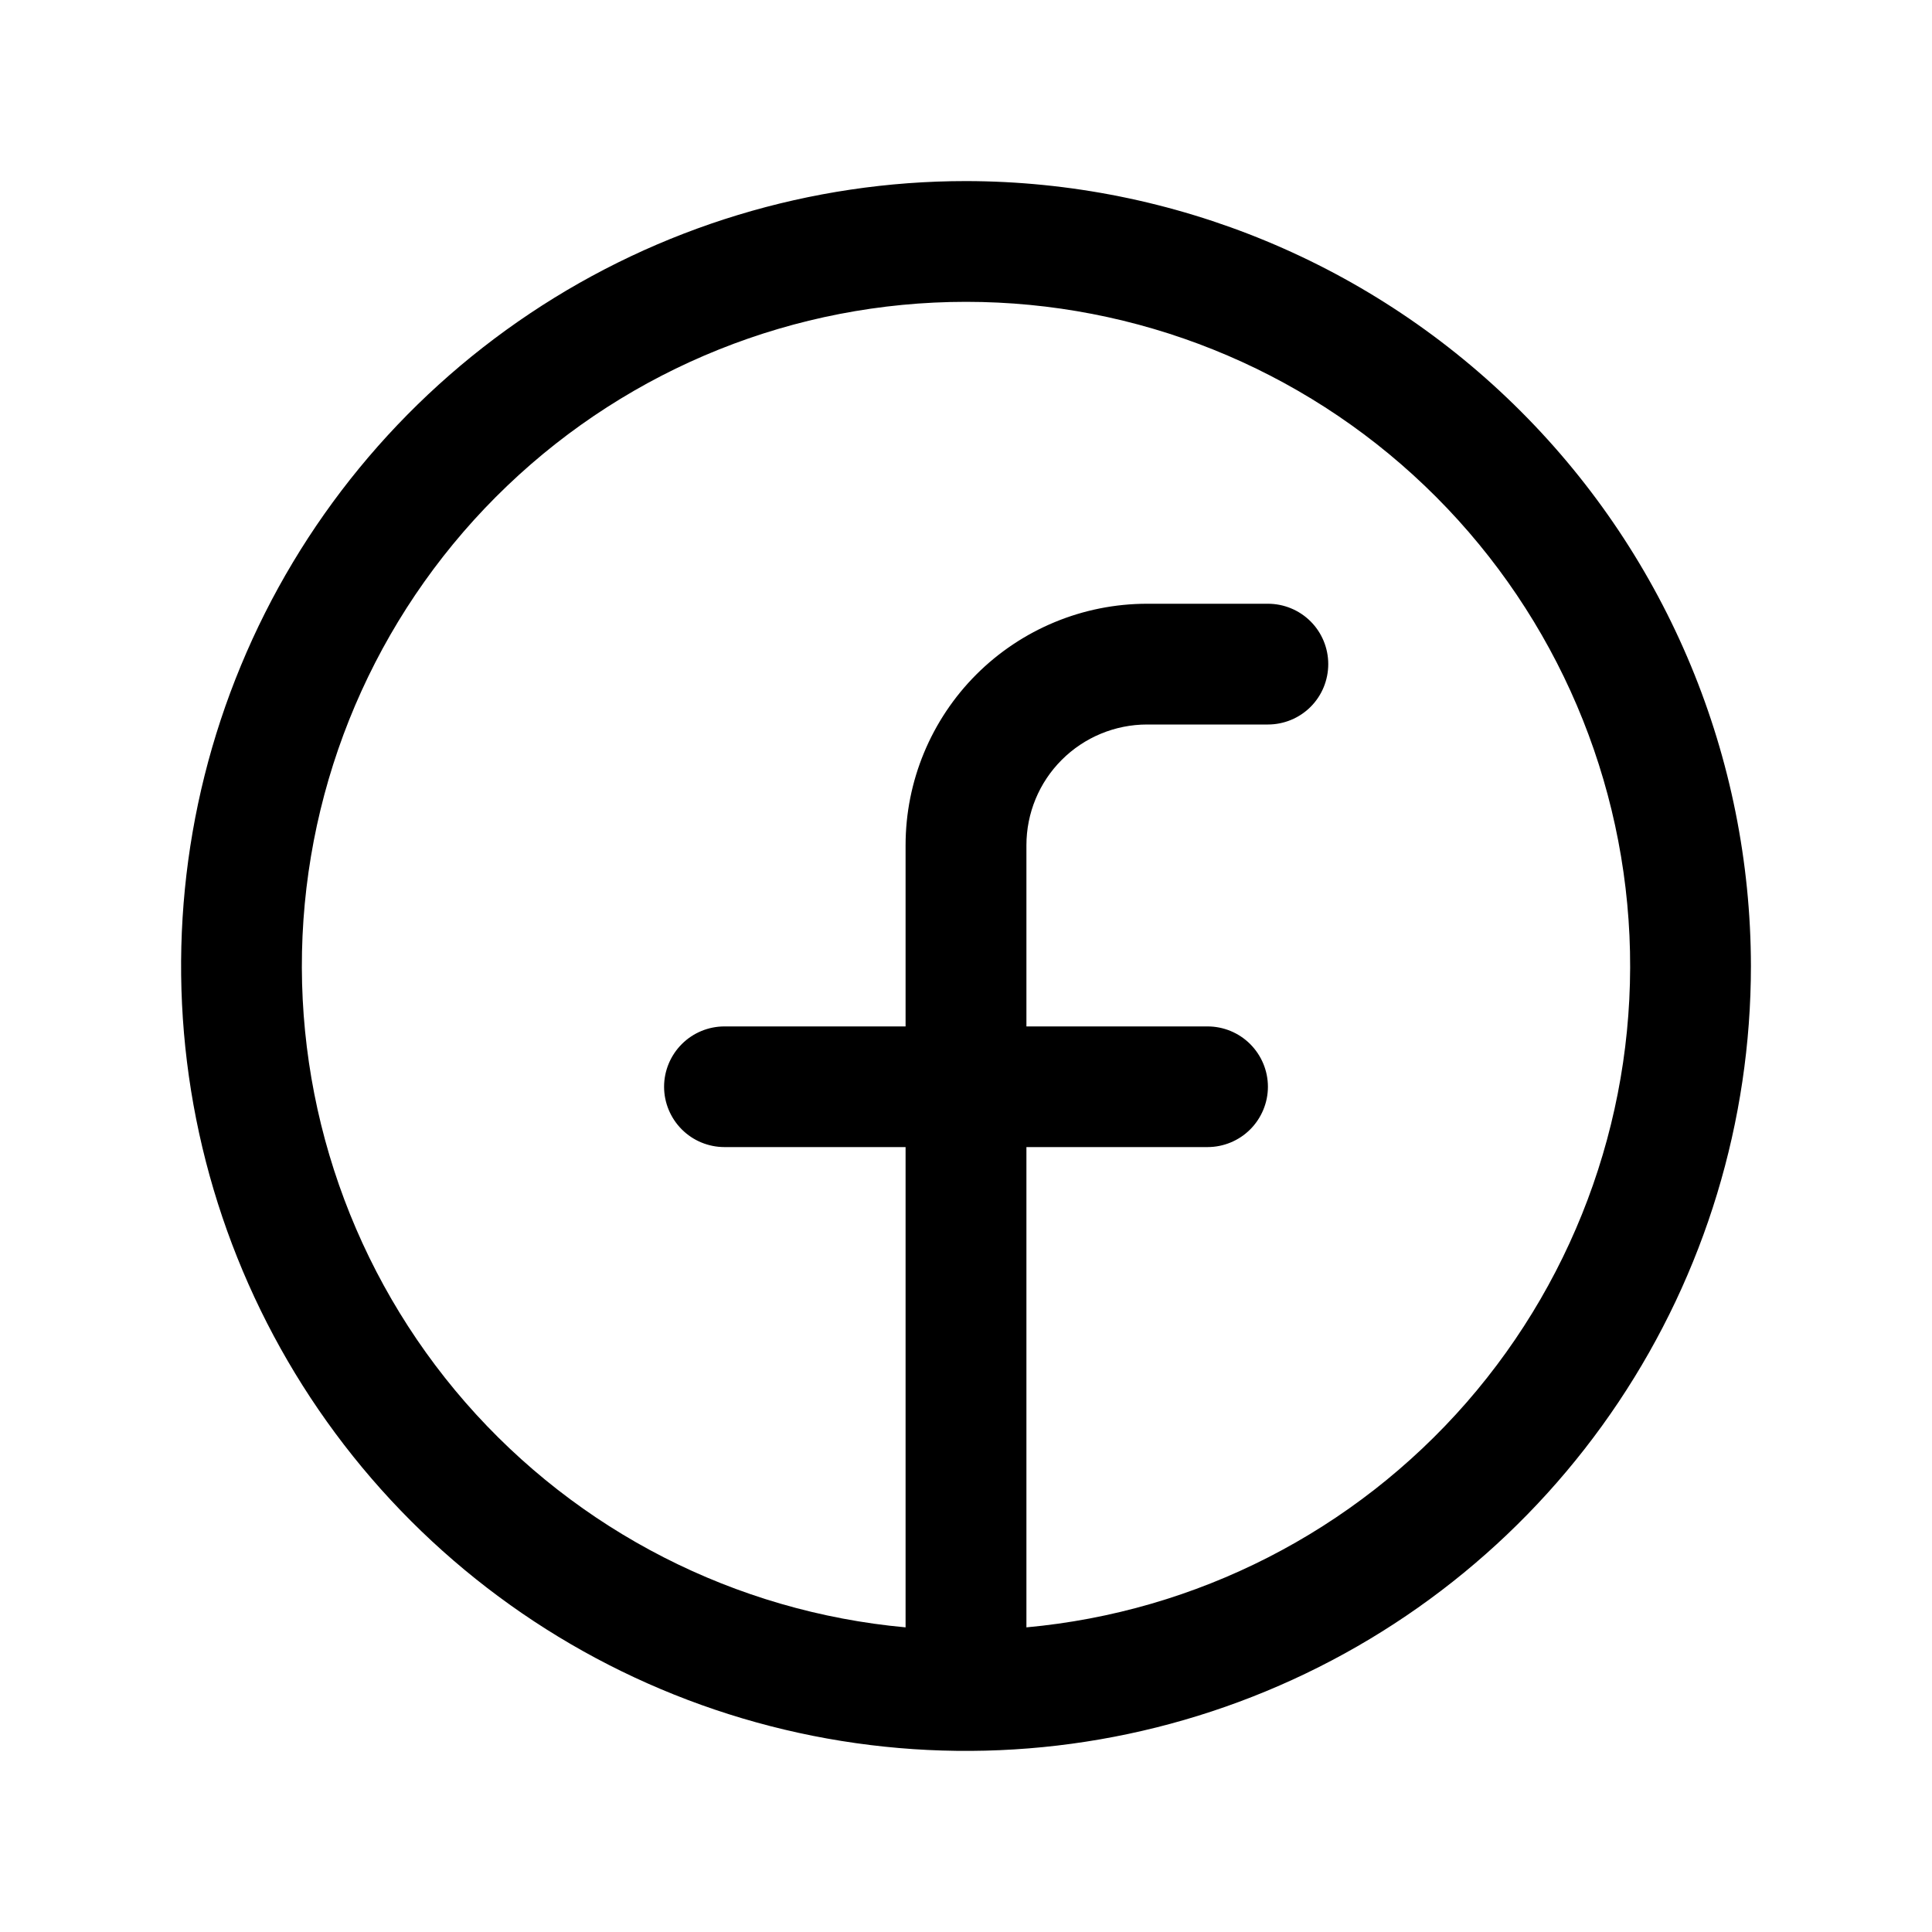
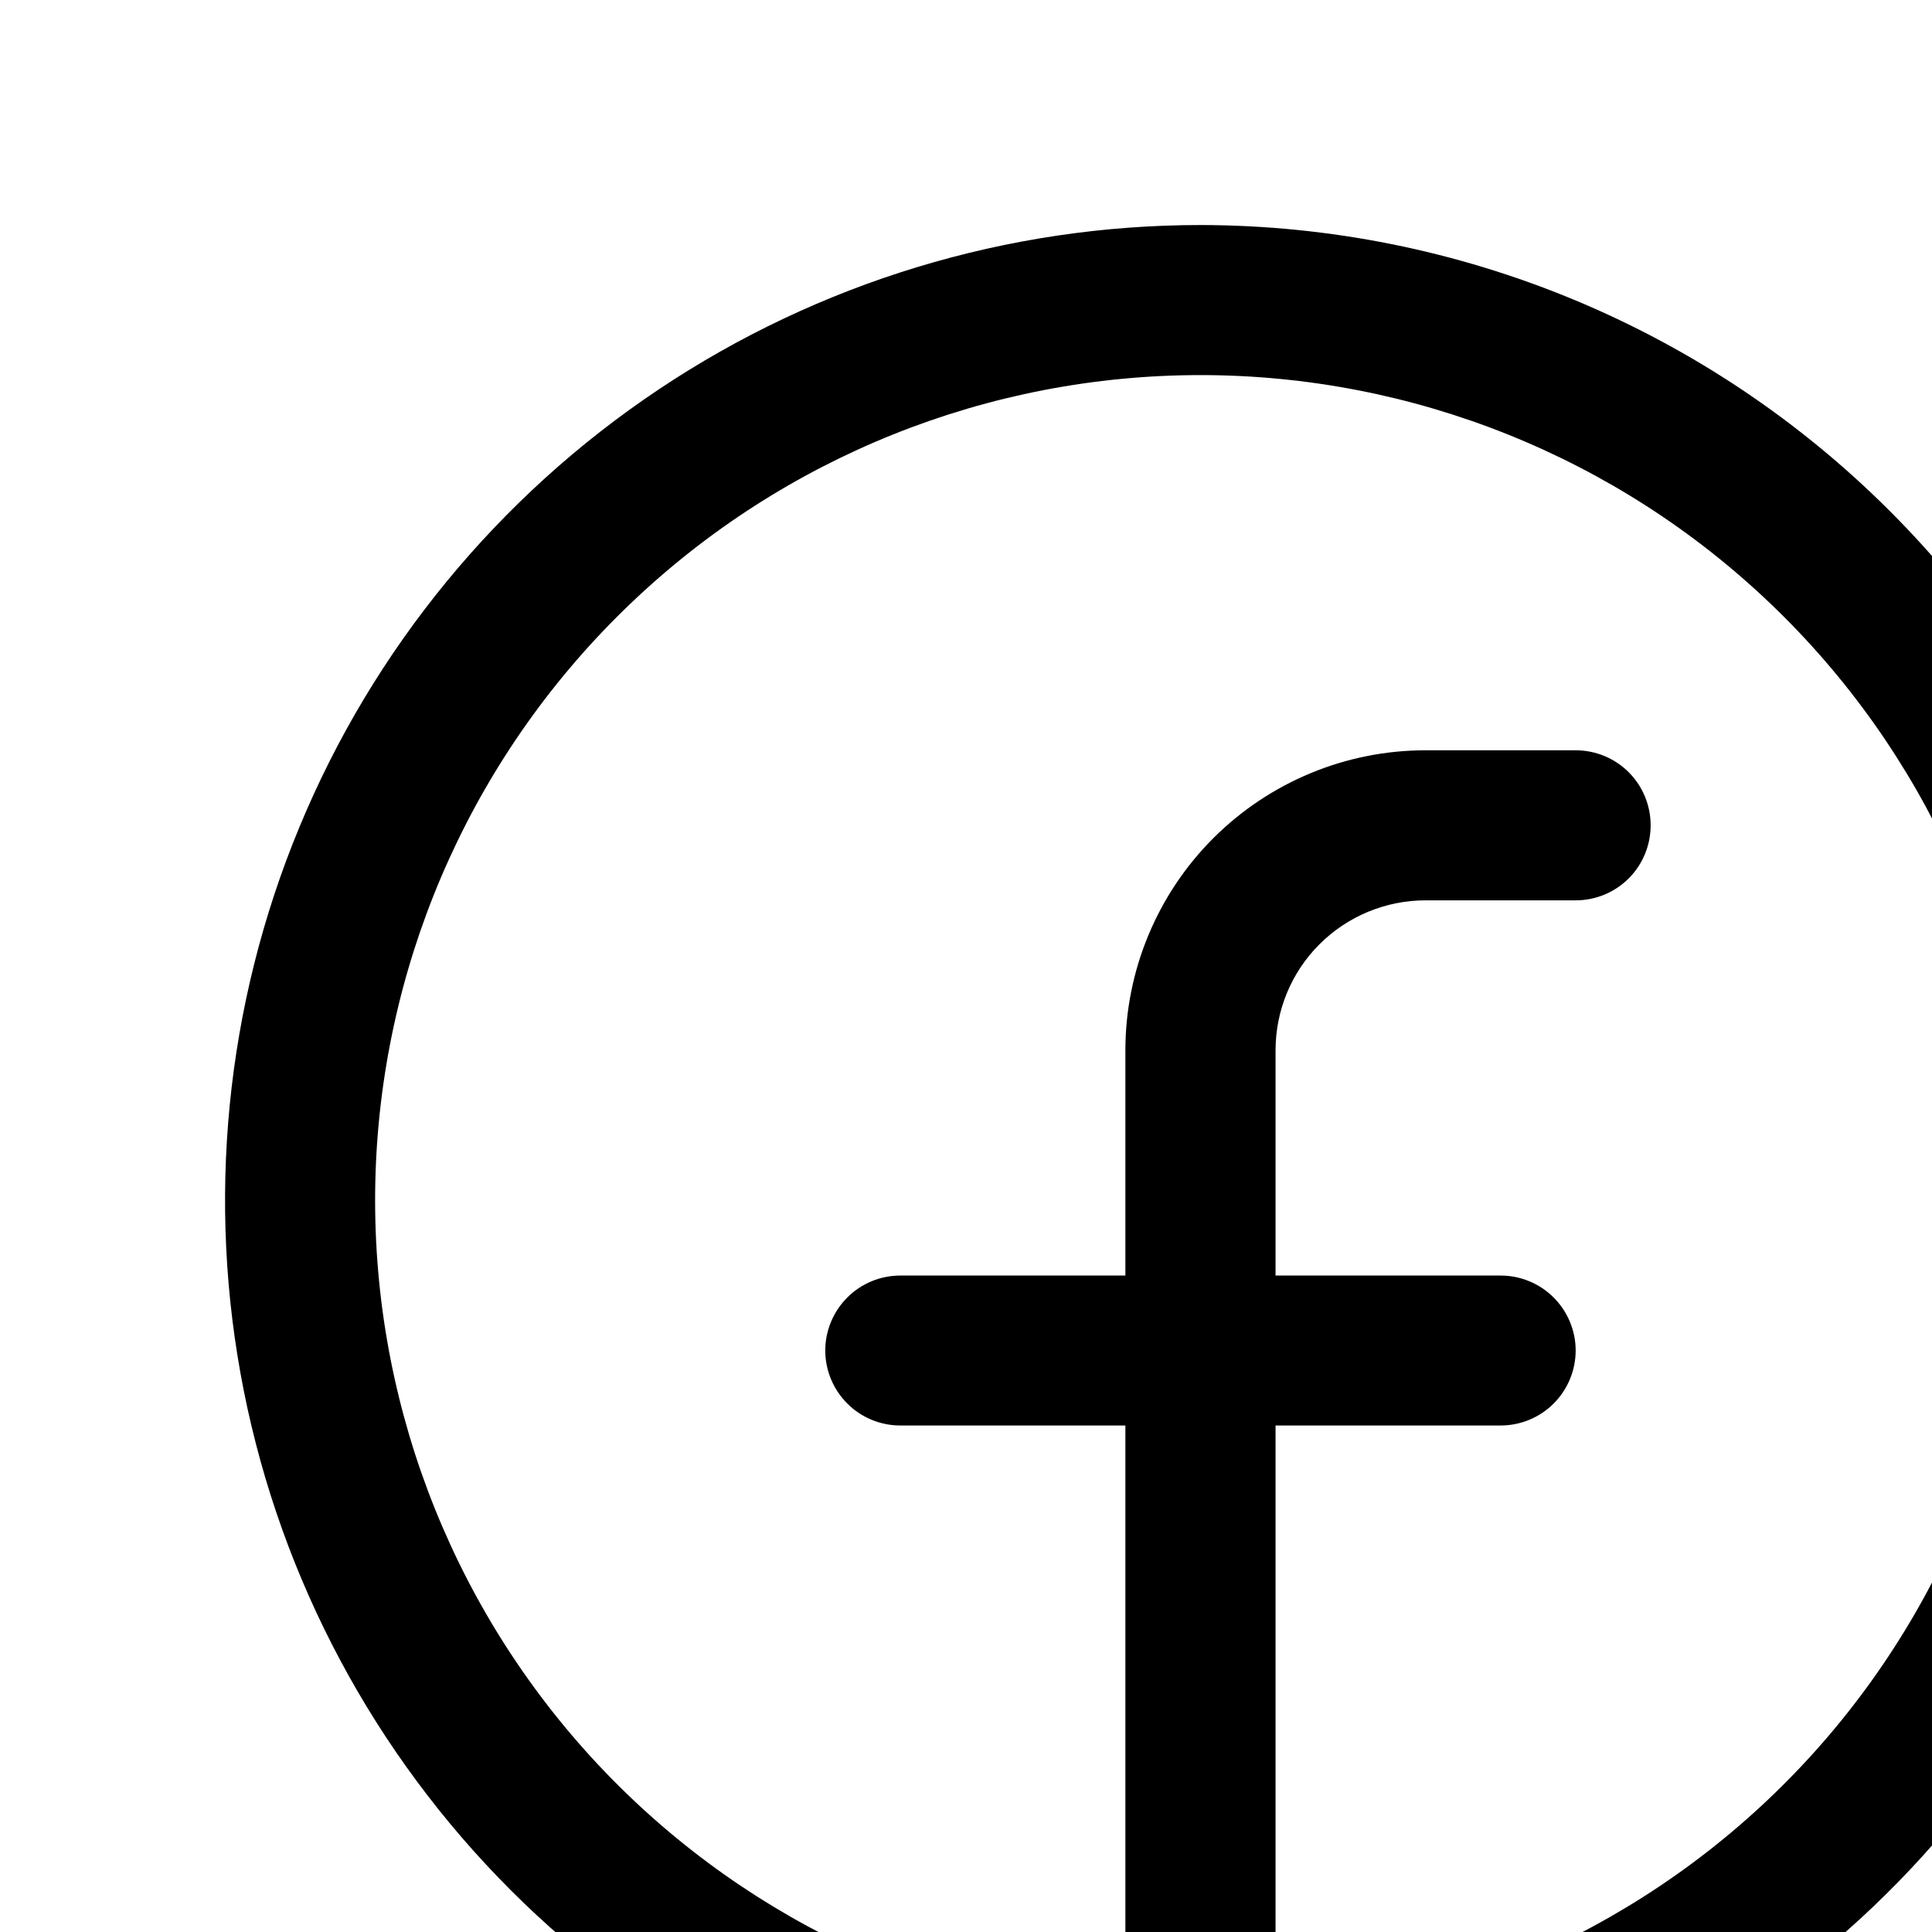
- <svg xmlns="http://www.w3.org/2000/svg" width="22" height="22" viewBox="0 0 22 22">
-   <g id="ph:facebook-logo">
-     <path id="Vector" d="M11 2.062C9.232 2.062 7.504 2.587 6.035 3.569C4.565 4.551 3.419 5.947 2.743 7.58C2.066 9.213 1.889 11.01 2.234 12.744C2.579 14.477 3.43 16.07 4.68 17.32C5.93 18.57 7.523 19.421 9.256 19.766C10.99 20.111 12.787 19.934 14.42 19.257C16.053 18.581 17.449 17.435 18.431 15.965C19.413 14.496 19.938 12.768 19.938 11C19.935 8.63 18.993 6.359 17.317 4.683C15.641 3.007 13.37 2.065 11 2.062ZM11.688 18.531V13.062H13.75C13.932 13.062 14.107 12.99 14.236 12.861C14.365 12.732 14.438 12.557 14.438 12.375C14.438 12.193 14.365 12.018 14.236 11.889C14.107 11.76 13.932 11.688 13.75 11.688H11.688V9.625C11.688 9.26 11.832 8.911 12.09 8.653C12.348 8.395 12.698 8.25 13.062 8.25H14.438C14.62 8.25 14.795 8.178 14.924 8.049C15.053 7.92 15.125 7.745 15.125 7.562C15.125 7.38 15.053 7.205 14.924 7.076C14.795 6.947 14.62 6.875 14.438 6.875H13.062C12.333 6.875 11.634 7.165 11.118 7.68C10.602 8.196 10.312 8.896 10.312 9.625V11.688H8.25C8.068 11.688 7.893 11.76 7.764 11.889C7.635 12.018 7.562 12.193 7.562 12.375C7.562 12.557 7.635 12.732 7.764 12.861C7.893 12.99 8.068 13.062 8.25 13.062H10.312V18.531C8.374 18.354 6.579 17.436 5.3 15.97C4.021 14.503 3.357 12.6 3.445 10.655C3.534 8.711 4.369 6.876 5.776 5.532C7.183 4.187 9.054 3.437 11 3.437C12.946 3.437 14.817 4.187 16.224 5.532C17.631 6.876 18.466 8.711 18.555 10.655C18.643 12.6 17.979 14.503 16.7 15.97C15.421 17.436 13.626 18.354 11.688 18.531Z" fill="currentColor" />
-   </g>
+ <svg>
+   <path d="M11 2.062C9.232 2.062 7.504 2.587 6.035 3.569C4.565 4.551 3.419 5.947 2.743 7.58C2.066 9.213 1.889 11.01 2.234 12.744C2.579 14.477 3.43 16.07 4.68 17.32C5.93 18.57 7.523 19.421 9.256 19.766C10.99 20.111 12.787 19.934 14.42 19.257C16.053 18.581 17.449 17.435 18.431 15.965C19.413 14.496 19.938 12.768 19.938 11C19.935 8.63 18.993 6.359 17.317 4.683C15.641 3.007 13.37 2.065 11 2.062ZM11.688 18.531V13.062H13.75C13.932 13.062 14.107 12.99 14.236 12.861C14.365 12.732 14.438 12.557 14.438 12.375C14.438 12.193 14.365 12.018 14.236 11.889C14.107 11.76 13.932 11.688 13.75 11.688H11.688V9.625C11.688 9.26 11.832 8.911 12.09 8.653C12.348 8.395 12.698 8.25 13.062 8.25H14.438C14.62 8.25 14.795 8.178 14.924 8.049C15.053 7.92 15.125 7.745 15.125 7.562C15.125 7.38 15.053 7.205 14.924 7.076C14.795 6.947 14.62 6.875 14.438 6.875H13.062C12.333 6.875 11.634 7.165 11.118 7.68C10.602 8.196 10.312 8.896 10.312 9.625V11.688H8.25C8.068 11.688 7.893 11.76 7.764 11.889C7.635 12.018 7.562 12.193 7.562 12.375C7.562 12.557 7.635 12.732 7.764 12.861C7.893 12.99 8.068 13.062 8.25 13.062H10.312V18.531C8.374 18.354 6.579 17.436 5.3 15.97C4.021 14.503 3.357 12.6 3.445 10.655C3.534 8.711 4.369 6.876 5.776 5.532C7.183 4.187 9.054 3.437 11 3.437C12.946 3.437 14.817 4.187 16.224 5.532C17.631 6.876 18.466 8.711 18.555 10.655C18.643 12.6 17.979 14.503 16.7 15.97C15.421 17.436 13.626 18.354 11.688 18.531Z" fill="currentColor" />
</svg>
